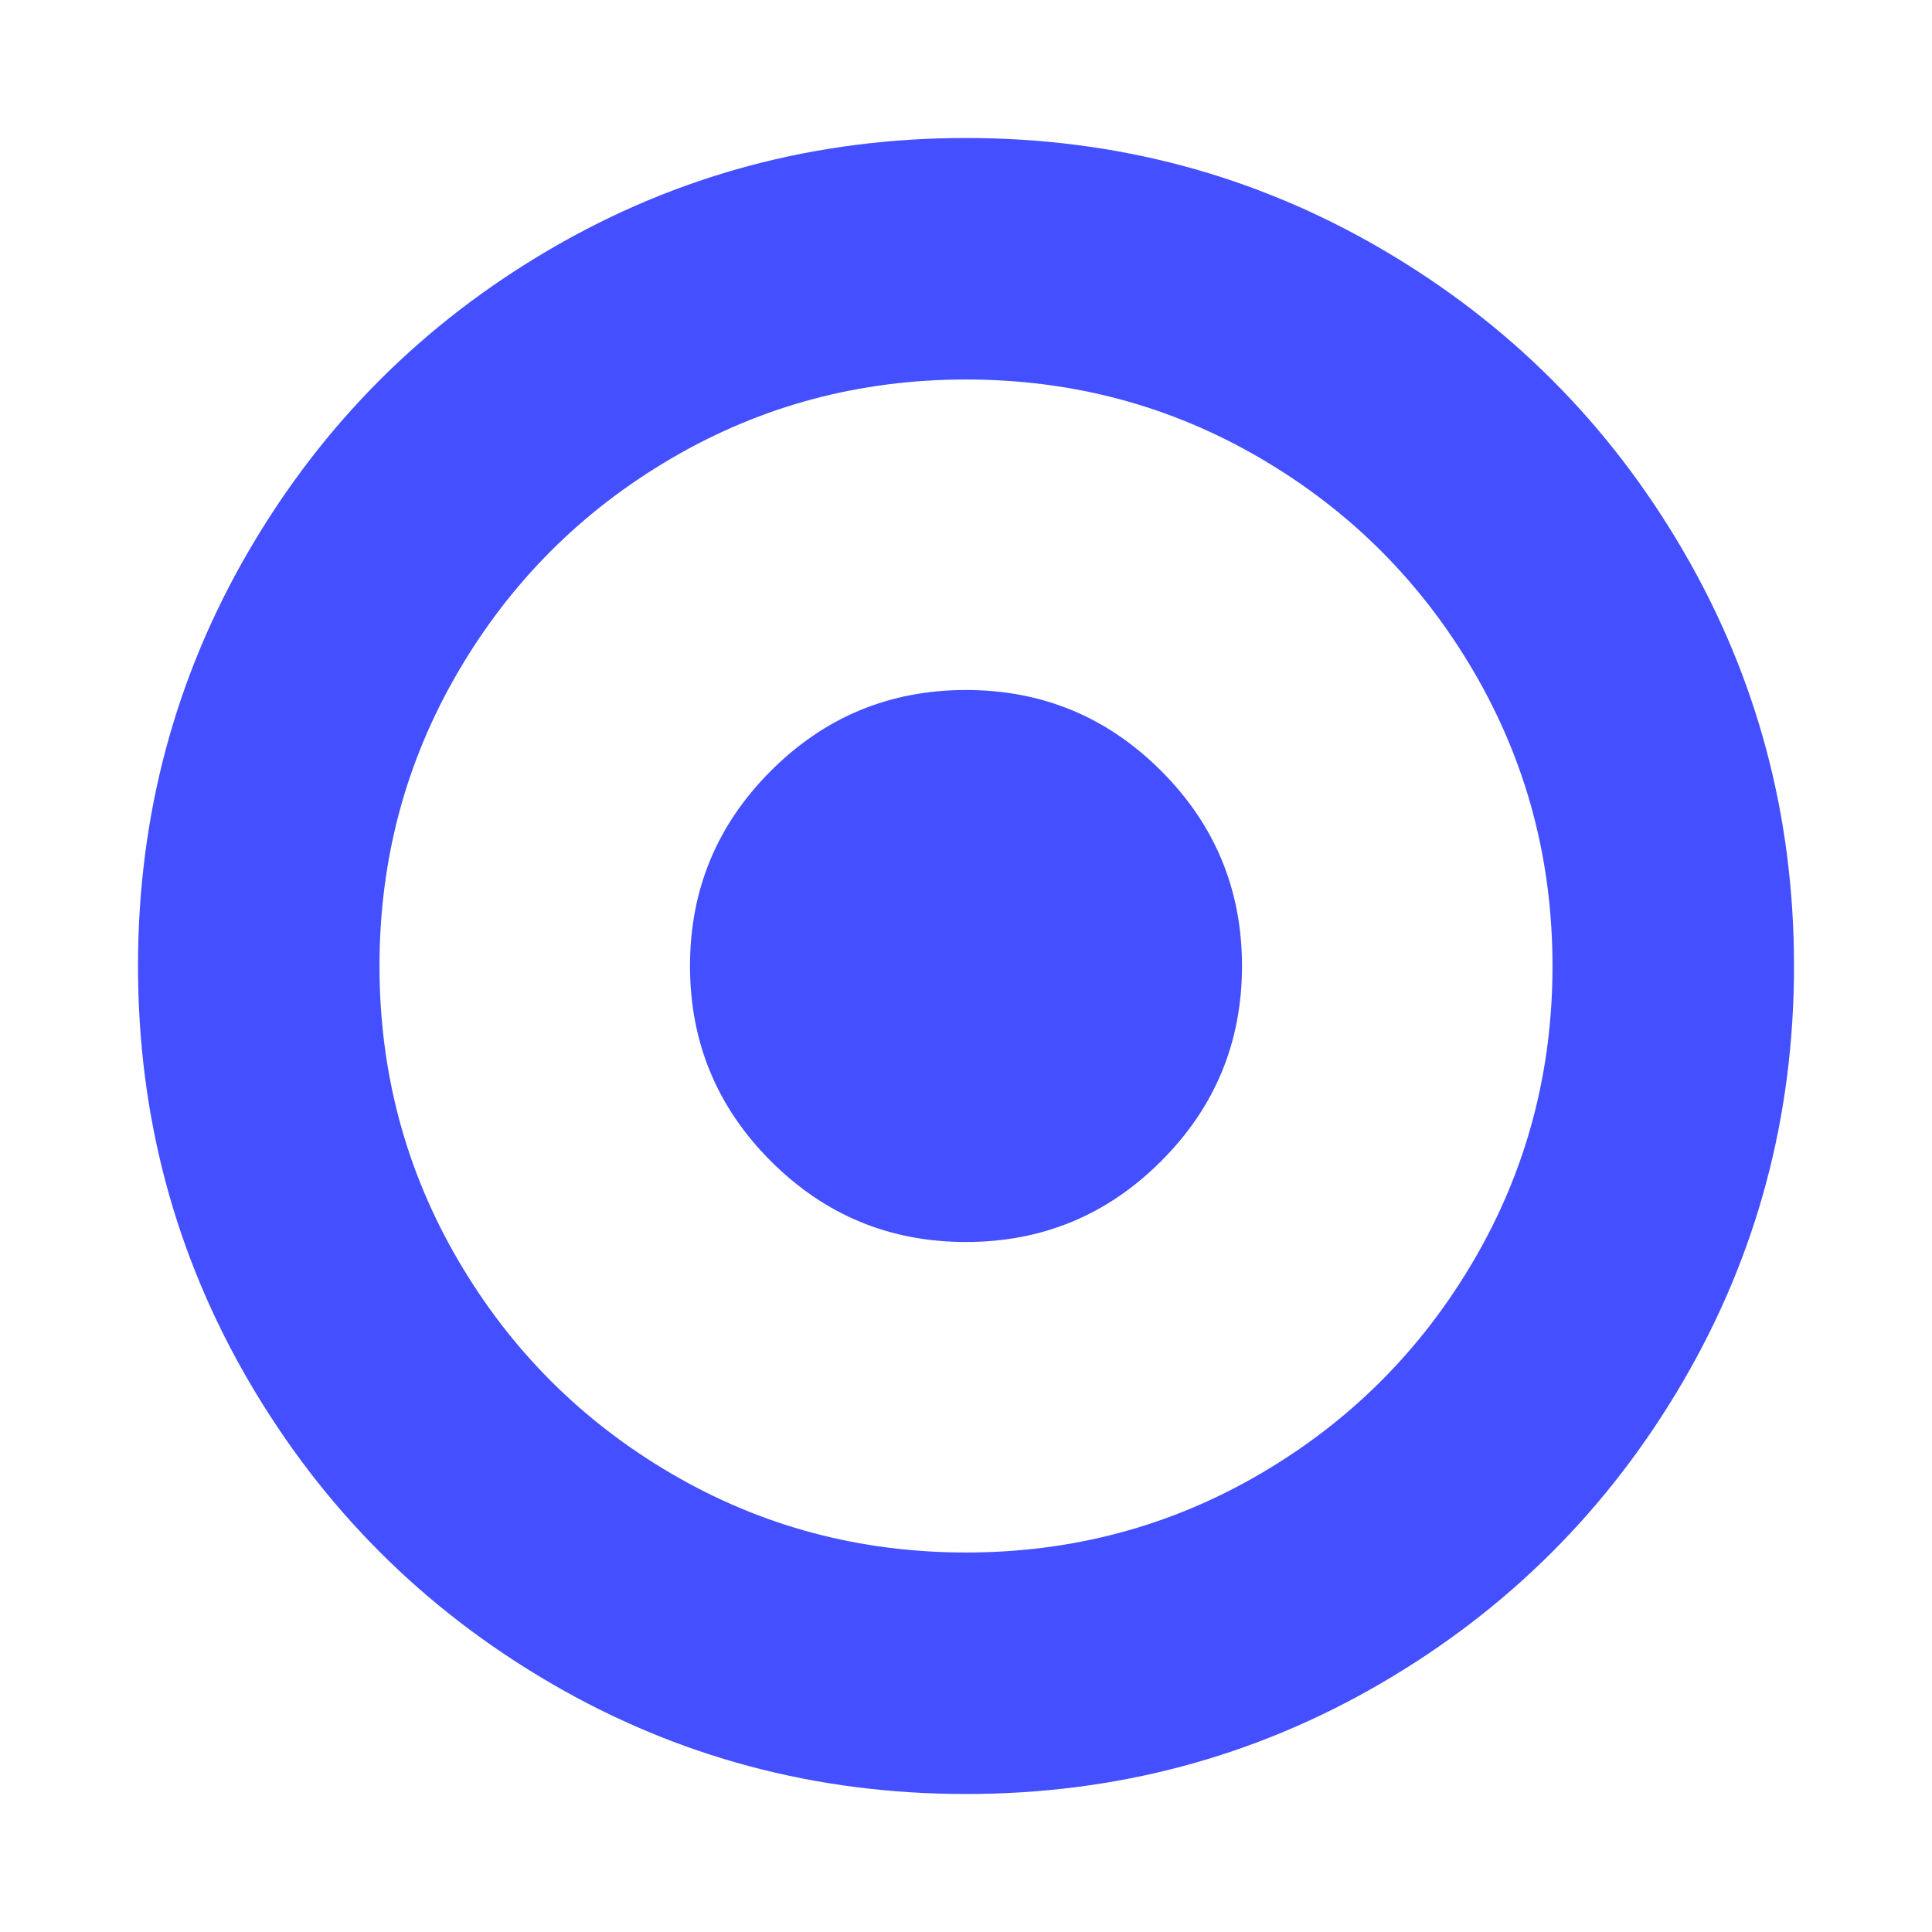
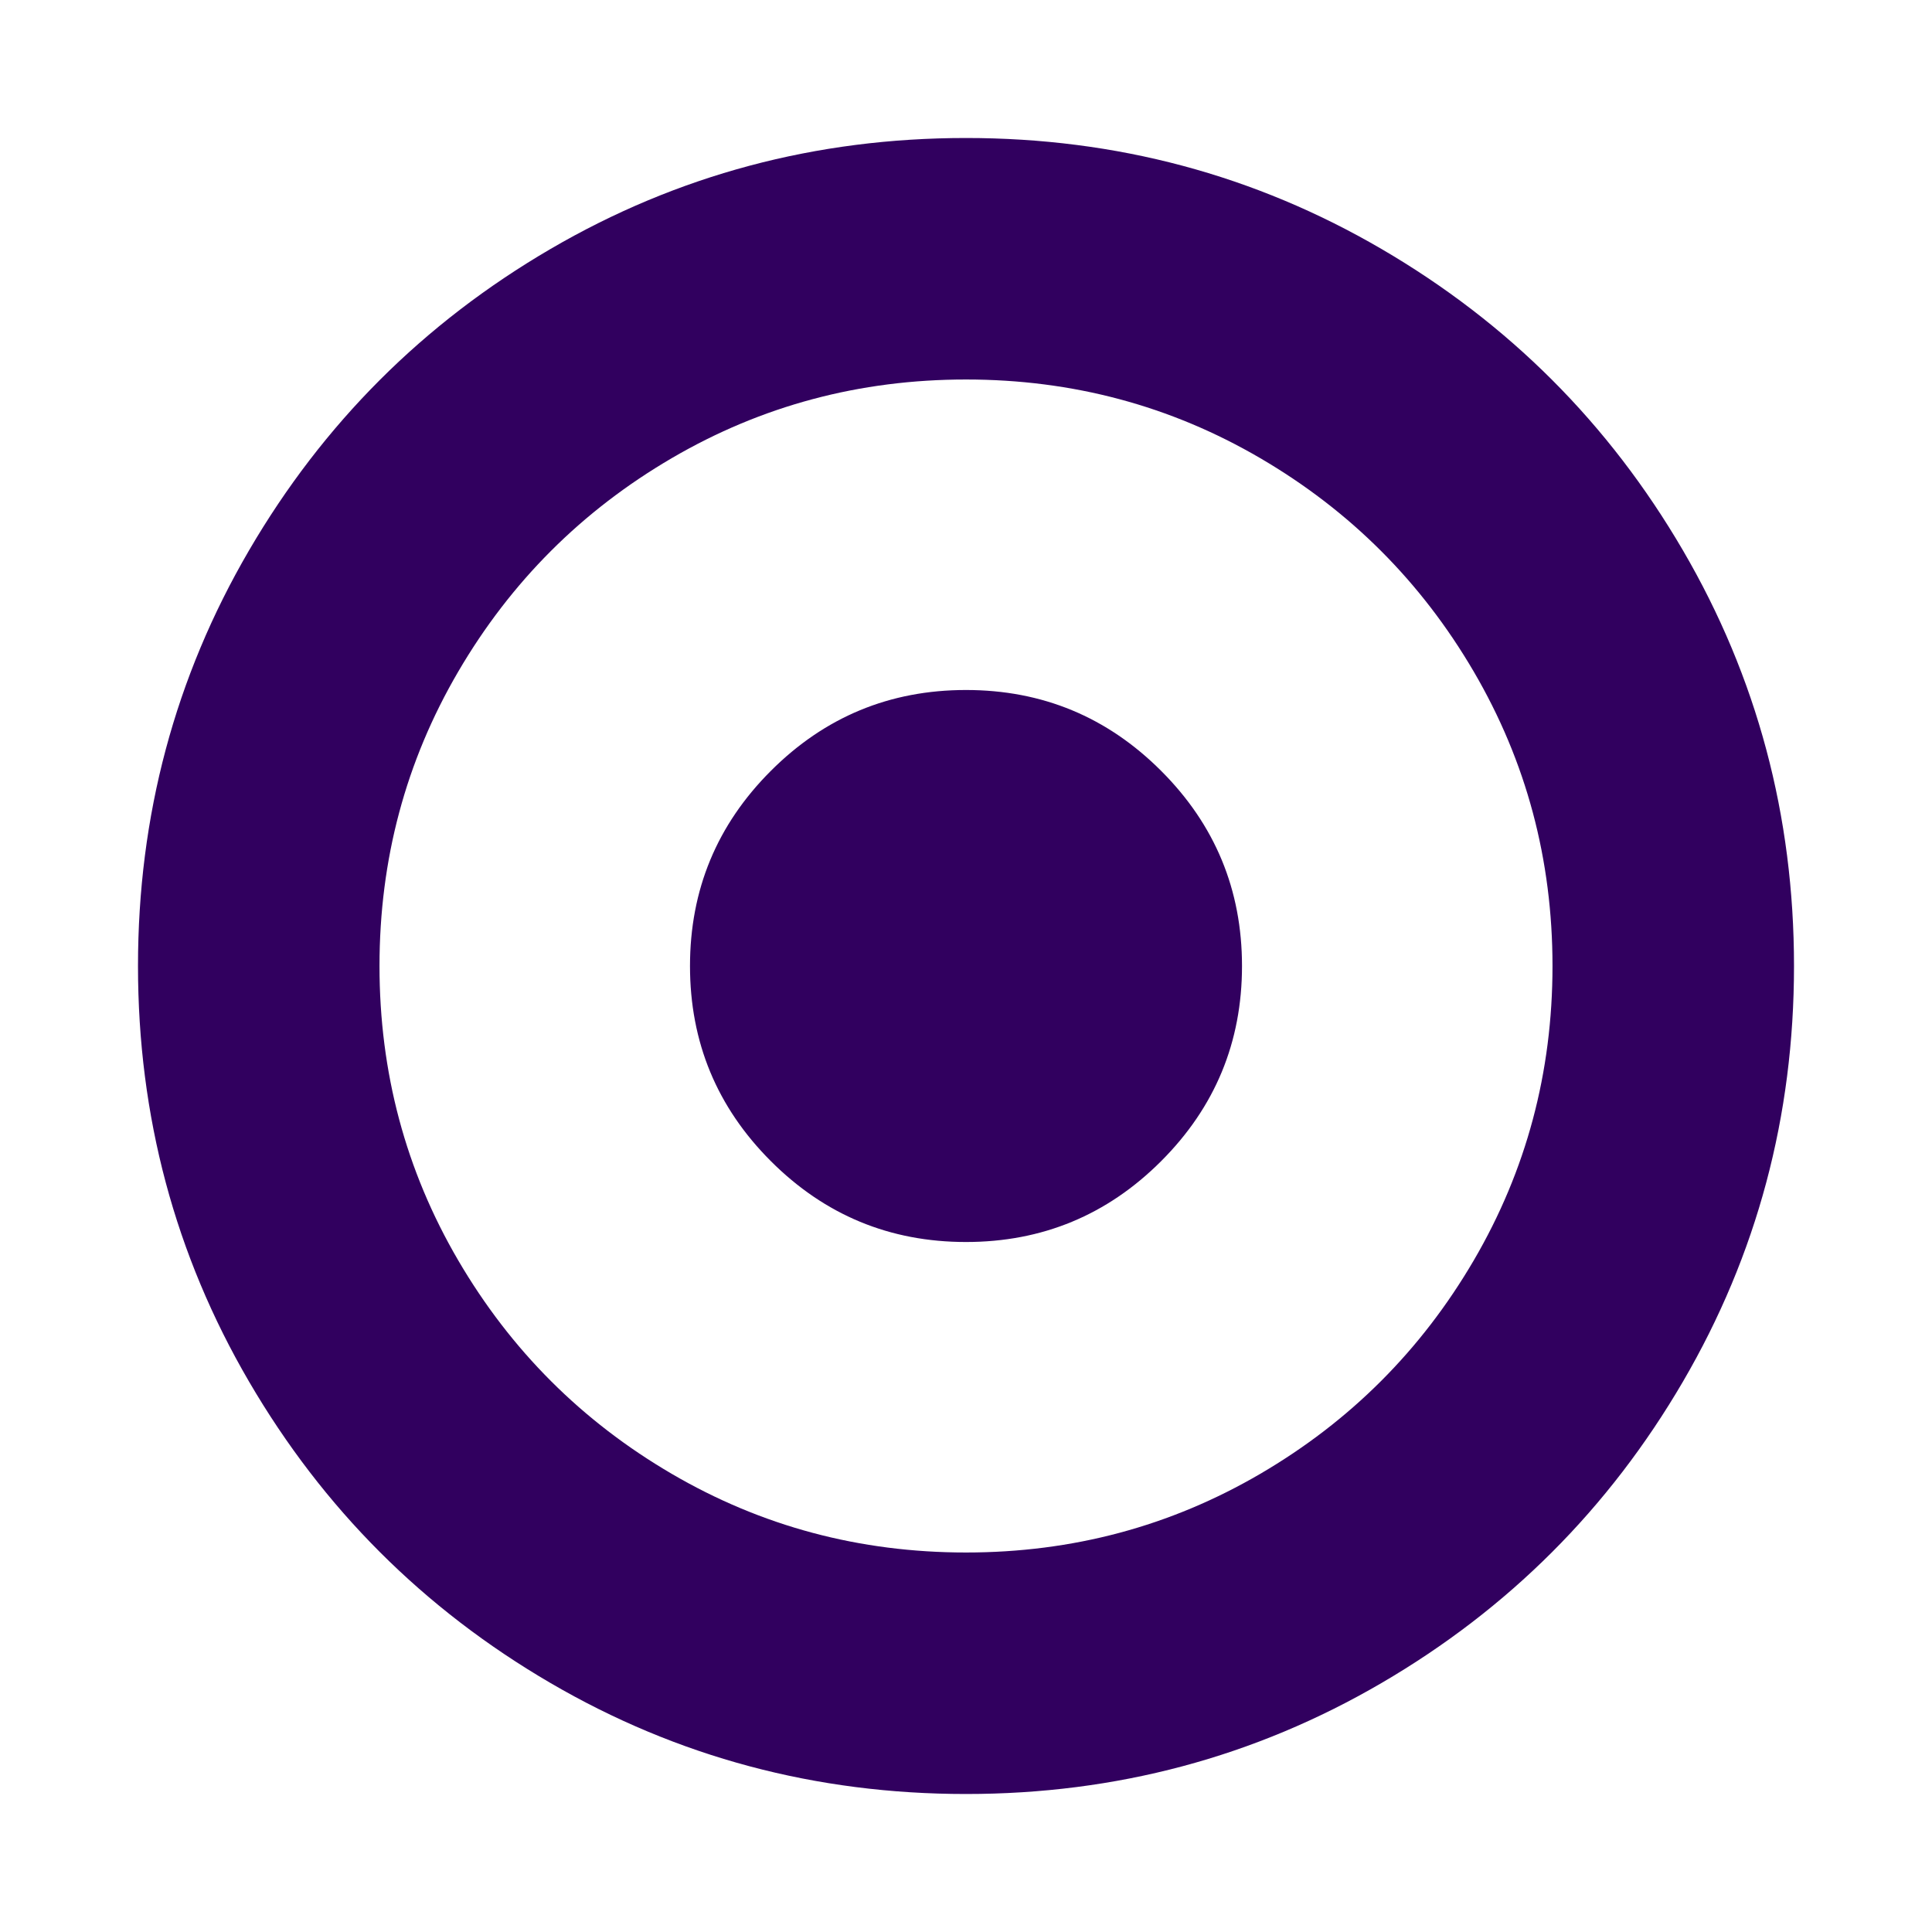
<svg xmlns="http://www.w3.org/2000/svg" version="1.1" id="Layer_1" x="0px" y="0px" viewBox="0 0 1792 1792" style="enable-background:new 0 0 1792 1792;" xml:space="preserve">
  <style type="text/css">
- 	.st0{fill:#4450FF;}
+ 	.st0{fill:#31005F;}
</style>
  <path class="st0" d="M1152,896c0,70.7-25,131-75,181s-110.3,75-181,75s-131-25-181-75s-75-110.3-75-181s25-131,75-181  s110.3-75,181-75s131,25,181,75S1152,825.3,1152,896z M896,352c-98.7,0-189.7,24.3-273,73S473.7,539.7,425,623s-73,174.3-73,273  s24.3,189.7,73,273s114.7,149.3,198,198s174.3,73,273,73s189.7-24.3,273-73s149.3-114.7,198-198s73-174.3,73-273s-24.3-189.7-73-273  s-114.7-149.3-198-198S994.7,352,896,352z M1664,896c0,139.3-34.3,267.8-103,385.5s-161.8,210.8-279.5,279.5s-246.2,103-385.5,103  s-267.8-34.3-385.5-103S299.7,1399.2,231,1281.5S128,1035.3,128,896s34.3-267.8,103-385.5S392.8,299.7,510.5,231S756.7,128,896,128  s267.8,34.3,385.5,103s210.8,161.8,279.5,279.5S1664,756.7,1664,896z" />
</svg>
